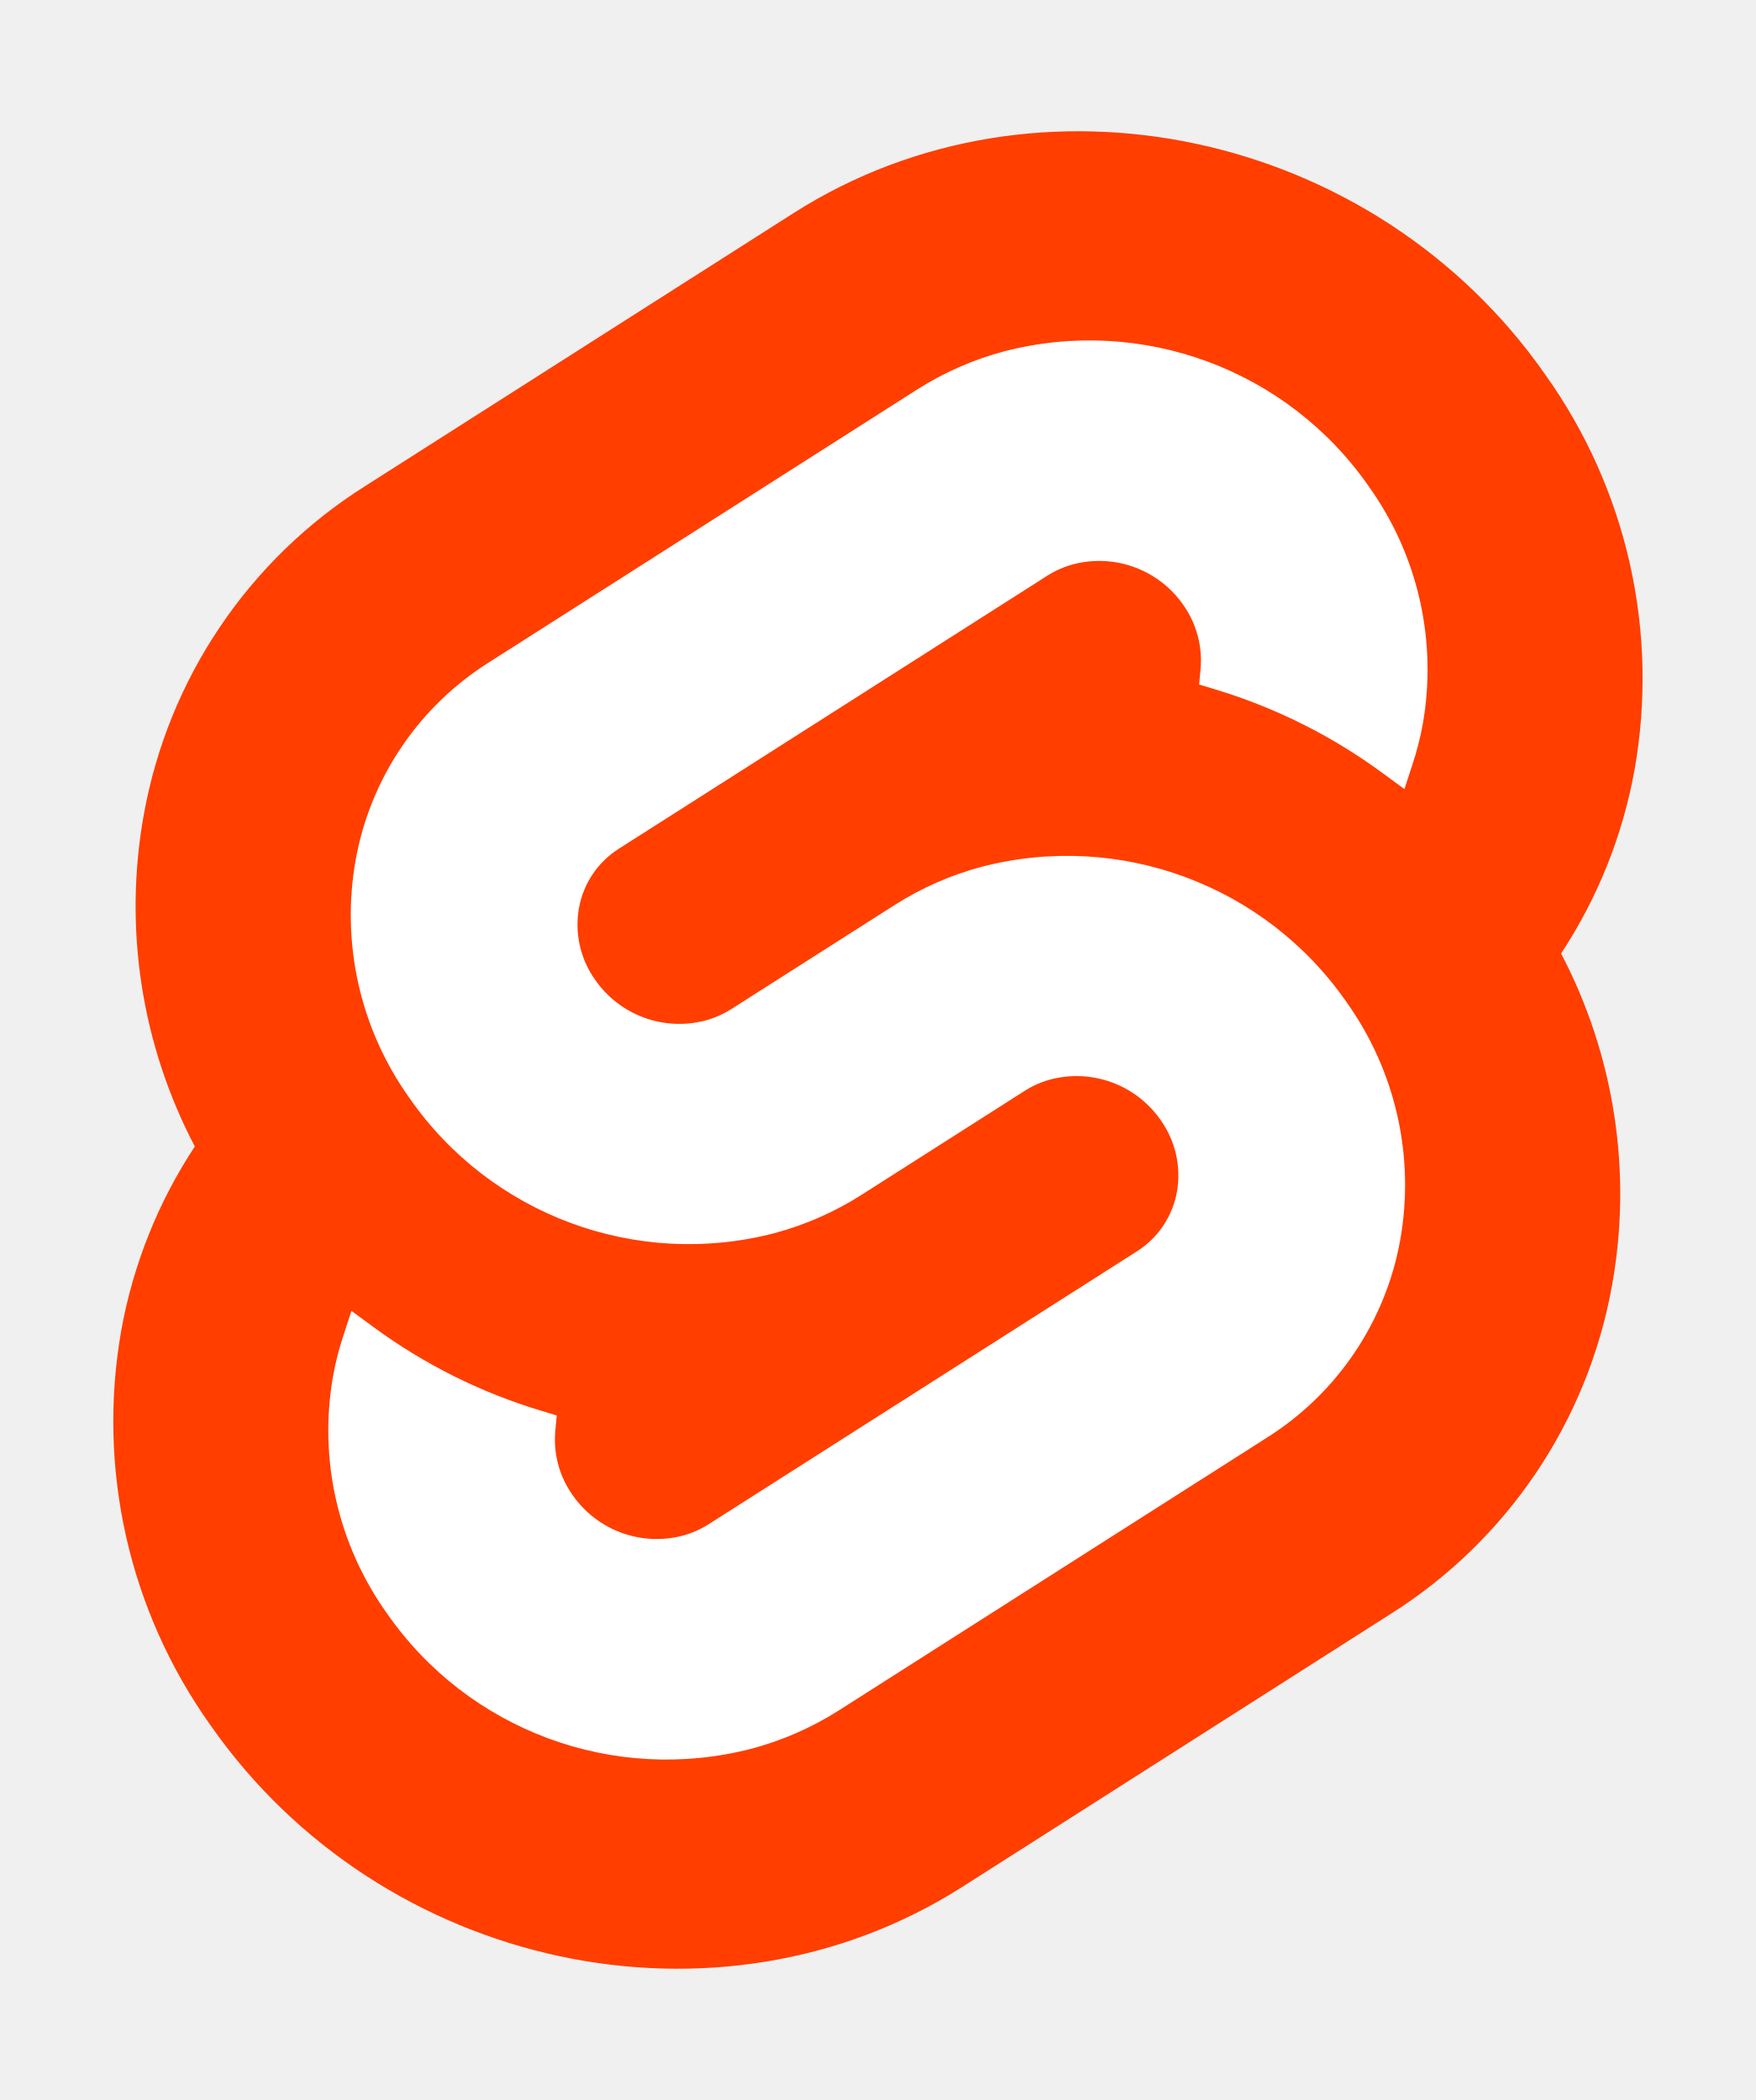
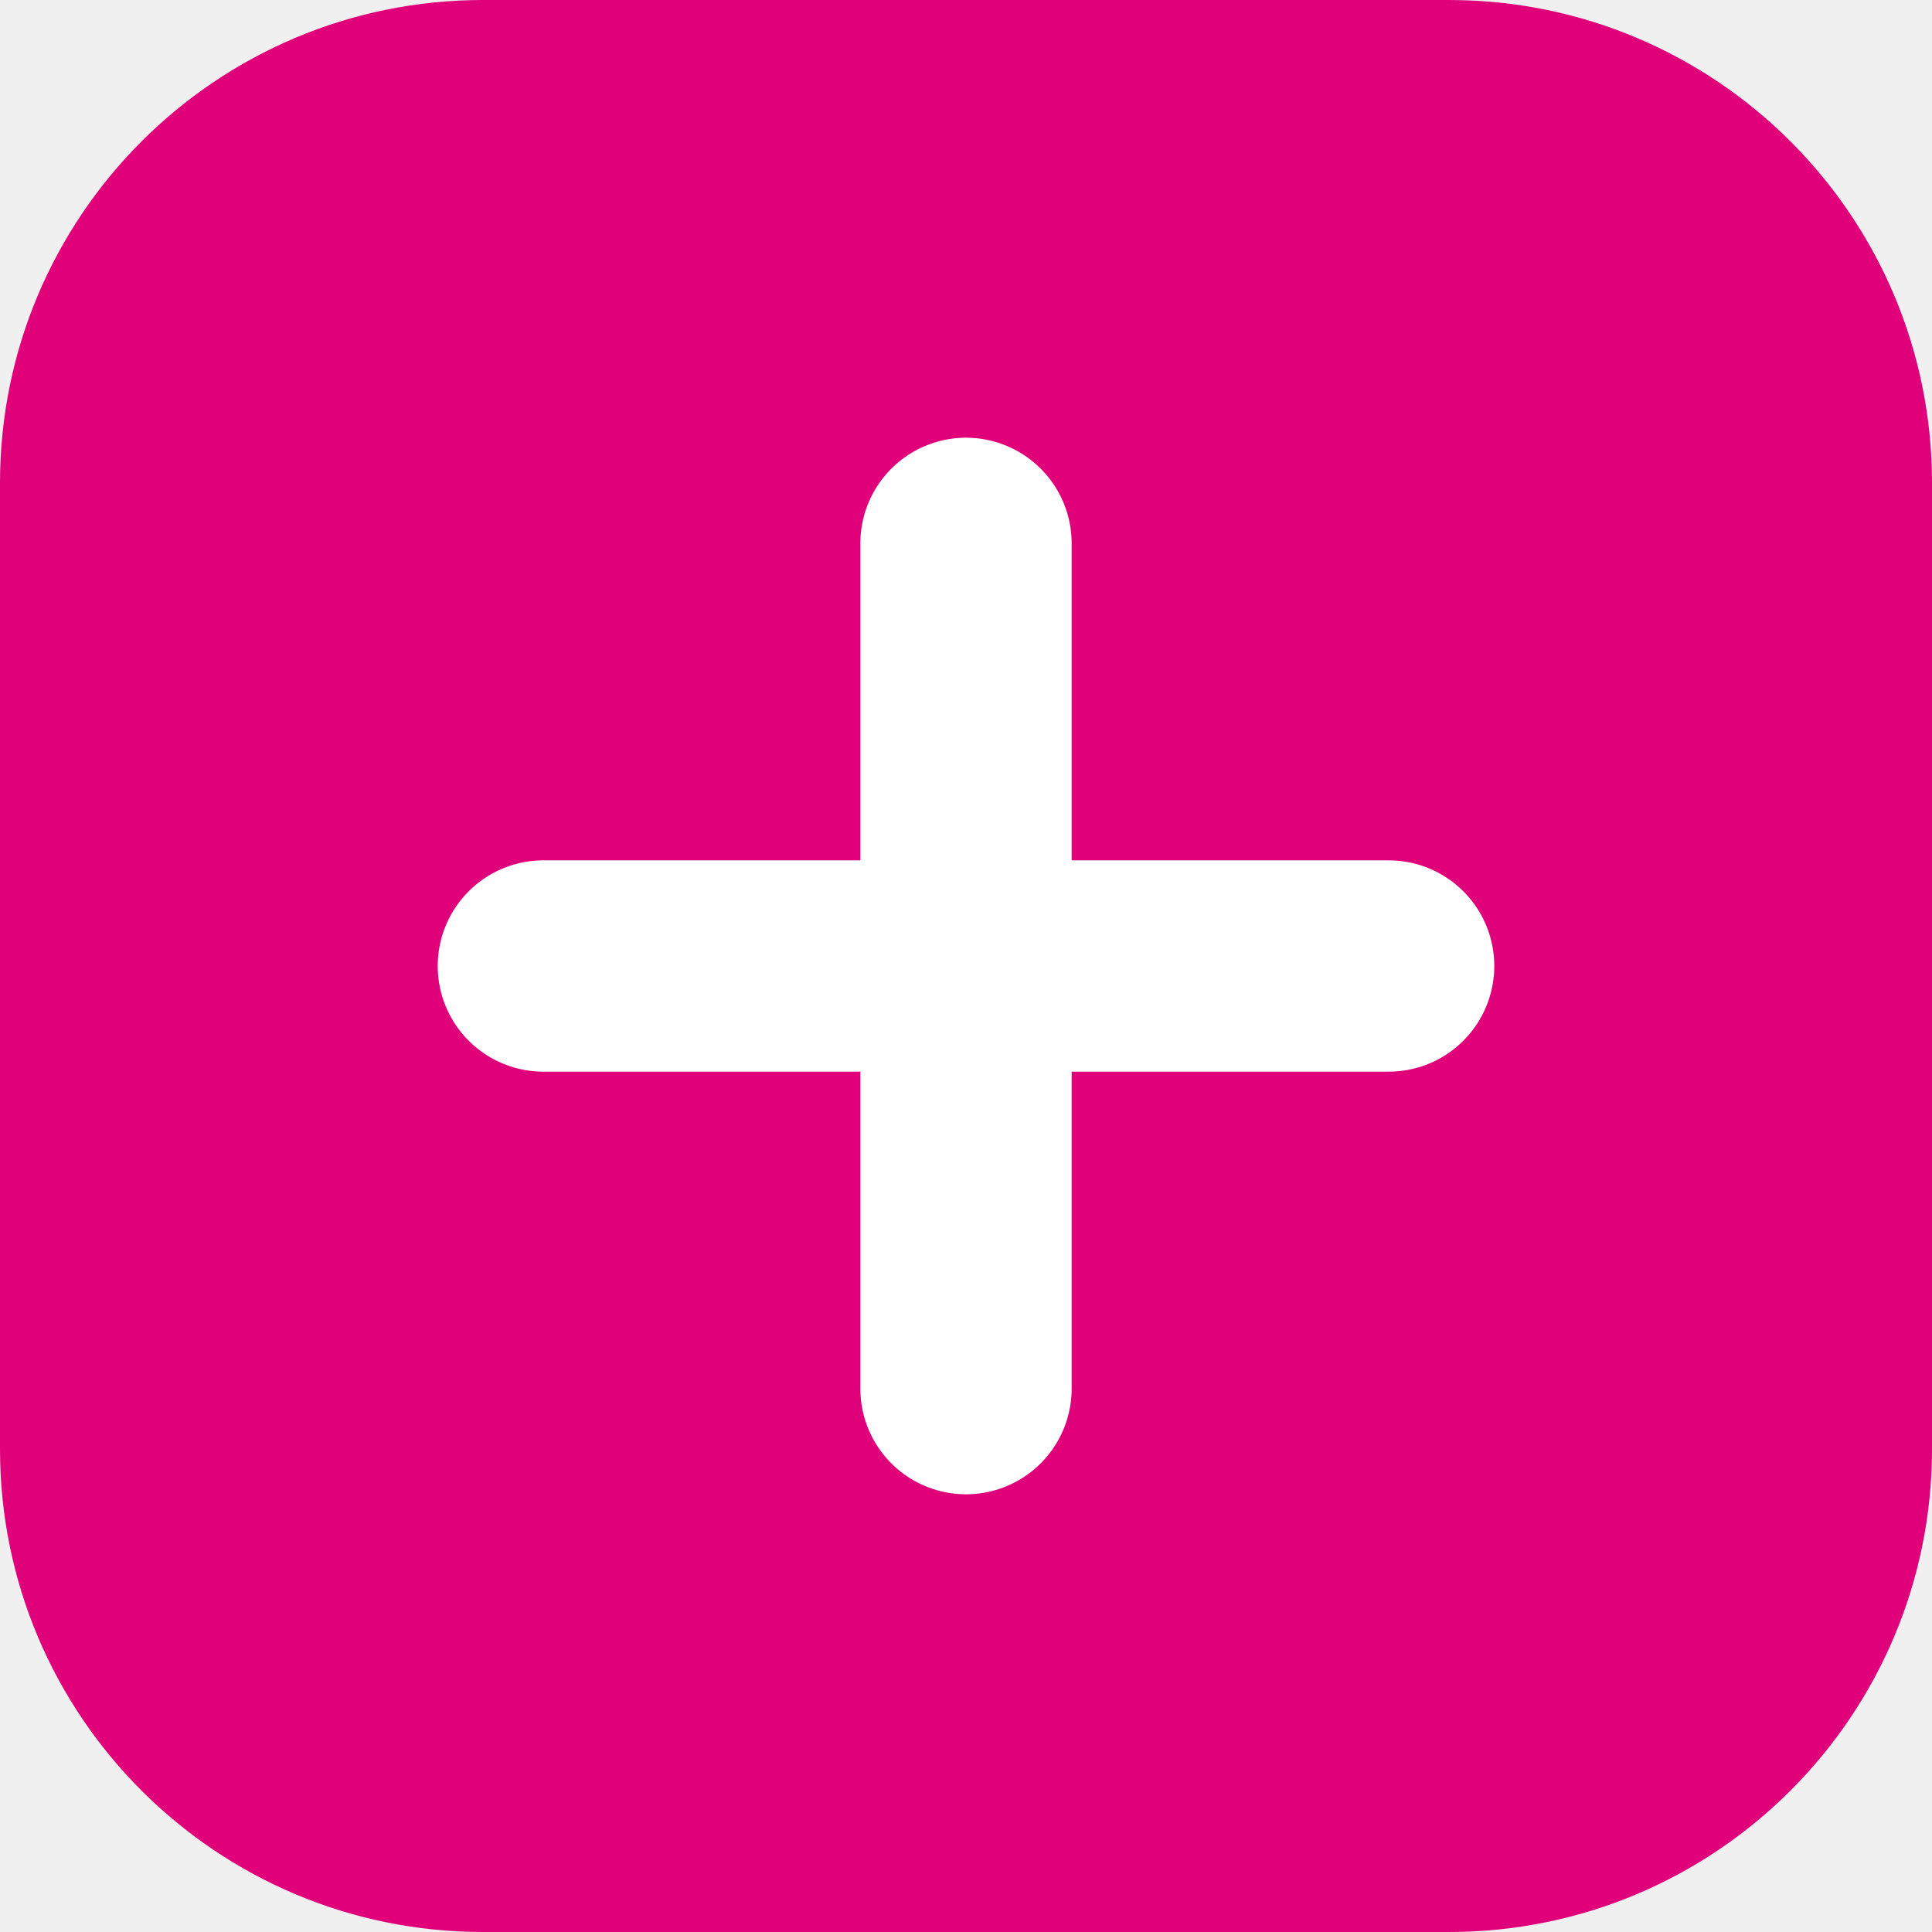
- <svg xmlns="http://www.w3.org/2000/svg" width="107" height="128" viewBox="0 0 107 128">
-   <path d="M94.157 22.819c-10.4-14.885-30.94-19.297-45.792-9.835L22.282 29.608A29.92 29.92 0 0 0 8.764 49.65a31.5 31.5 0 0 0 3.108 20.231 30 30 0 0 0-4.477 11.183 31.9 31.9 0 0 0 5.448 24.116c10.402 14.887 30.942 19.297 45.791 9.835l26.083-16.624A29.92 29.92 0 0 0 98.235 78.35a31.53 31.53 0 0 0-3.105-20.232 30 30 0 0 0 4.474-11.182 31.88 31.88 0 0 0-5.447-24.116" style="fill:#ff3e00" />
-   <path d="M45.817 106.582a20.72 20.72 0 0 1-22.237-8.243 19.17 19.17 0 0 1-3.277-14.503 18 18 0 0 1 .624-2.435l.49-1.498 1.337.981a33.6 33.6 0 0 0 10.203 5.098l.97.294-.09.968a5.85 5.85 0 0 0 1.052 3.878 6.24 6.24 0 0 0 6.695 2.485 5.8 5.8 0 0 0 1.603-.704L69.27 76.28a5.43 5.43 0 0 0 2.45-3.631 5.8 5.8 0 0 0-.987-4.371 6.24 6.24 0 0 0-6.698-2.487 5.7 5.7 0 0 0-1.6.704l-9.953 6.345a19 19 0 0 1-5.296 2.326 20.72 20.72 0 0 1-22.237-8.243 19.17 19.17 0 0 1-3.277-14.502 17.99 17.99 0 0 1 8.13-12.052l26.081-16.623a19 19 0 0 1 5.3-2.329 20.72 20.72 0 0 1 22.237 8.243 19.17 19.17 0 0 1 3.277 14.503 18 18 0 0 1-.624 2.435l-.49 1.498-1.337-.98a33.6 33.6 0 0 0-10.203-5.1l-.97-.294.09-.968a5.86 5.86 0 0 0-1.052-3.878 6.24 6.24 0 0 0-6.696-2.485 5.8 5.8 0 0 0-1.602.704L37.73 51.72a5.42 5.42 0 0 0-2.449 3.63 5.79 5.79 0 0 0 .986 4.372 6.24 6.24 0 0 0 6.698 2.486 5.8 5.8 0 0 0 1.602-.704l9.952-6.342a19 19 0 0 1 5.295-2.328 20.72 20.72 0 0 1 22.237 8.242 19.17 19.17 0 0 1 3.277 14.503 18 18 0 0 1-8.13 12.053l-26.081 16.622a19 19 0 0 1-5.3 2.328" style="fill:#fff" />
+ <svg xmlns="http://www.w3.org/2000/svg" viewBox="0 0 32 32">
+   <rect width="32" height="32" rx="8" fill="#e0007a" />
+   <path d="M16 9v14M9 16h14" stroke="#fff" stroke-width="3.5" stroke-linecap="round" />
</svg>
